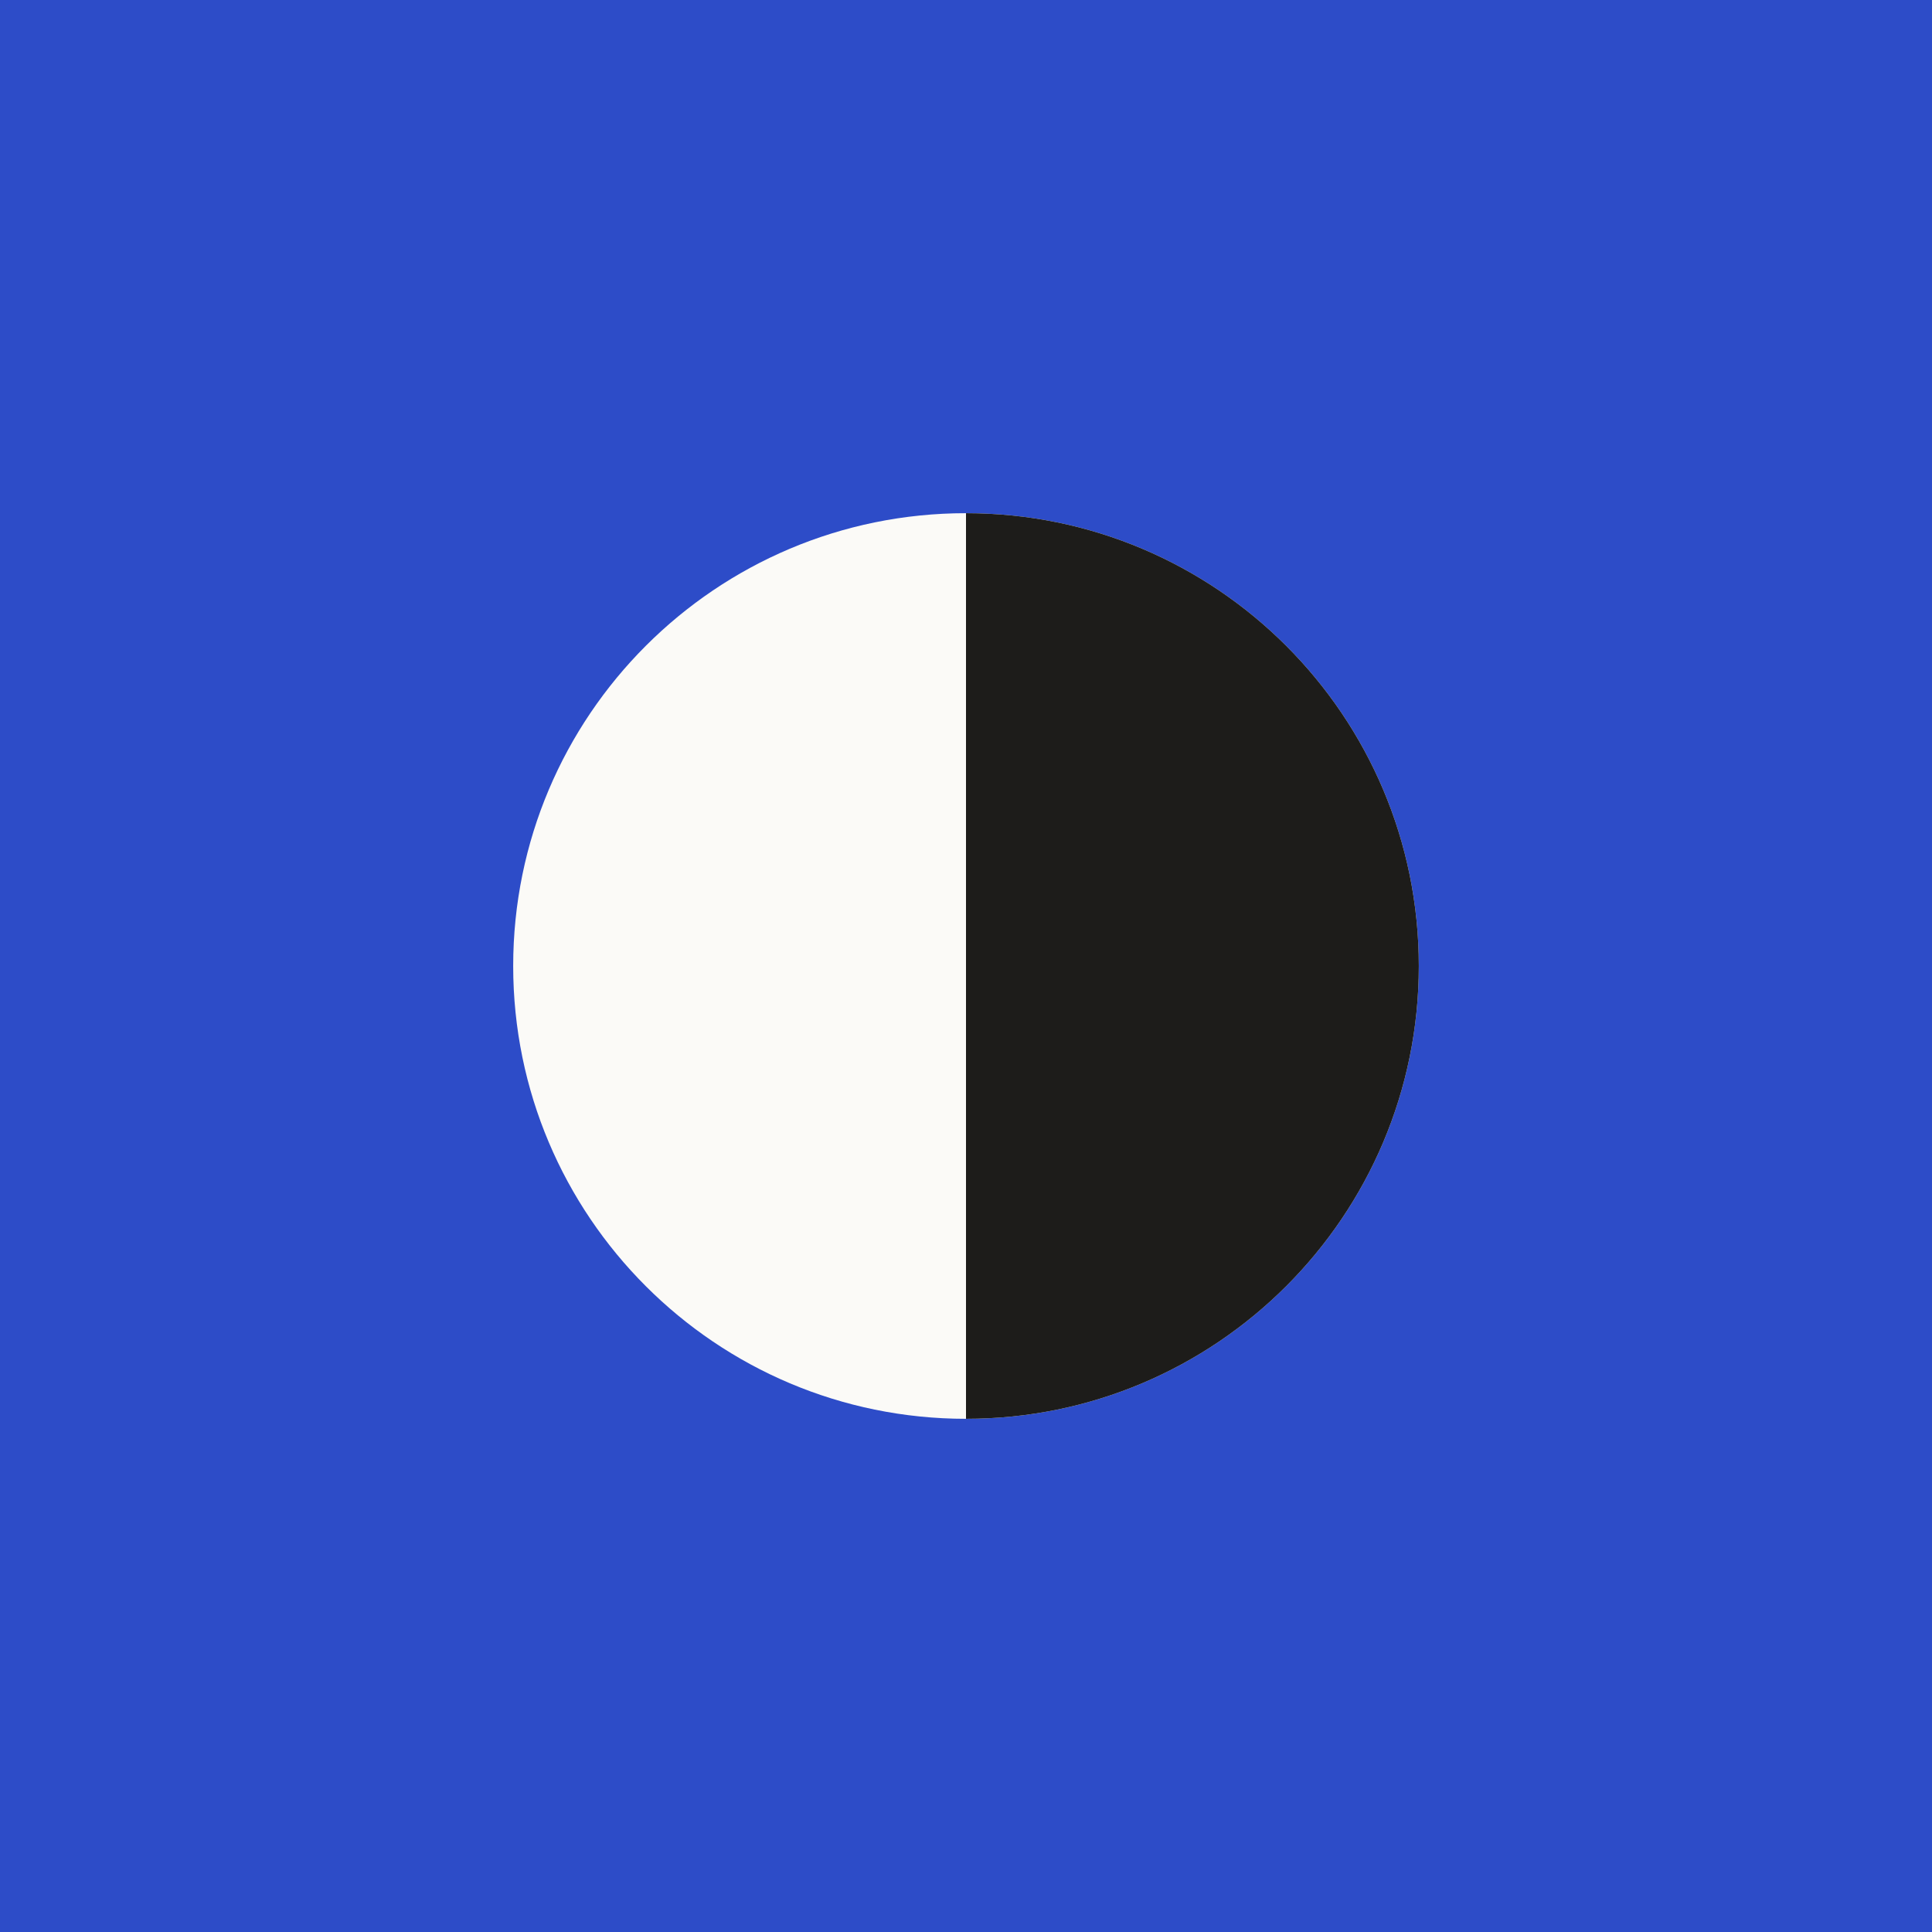
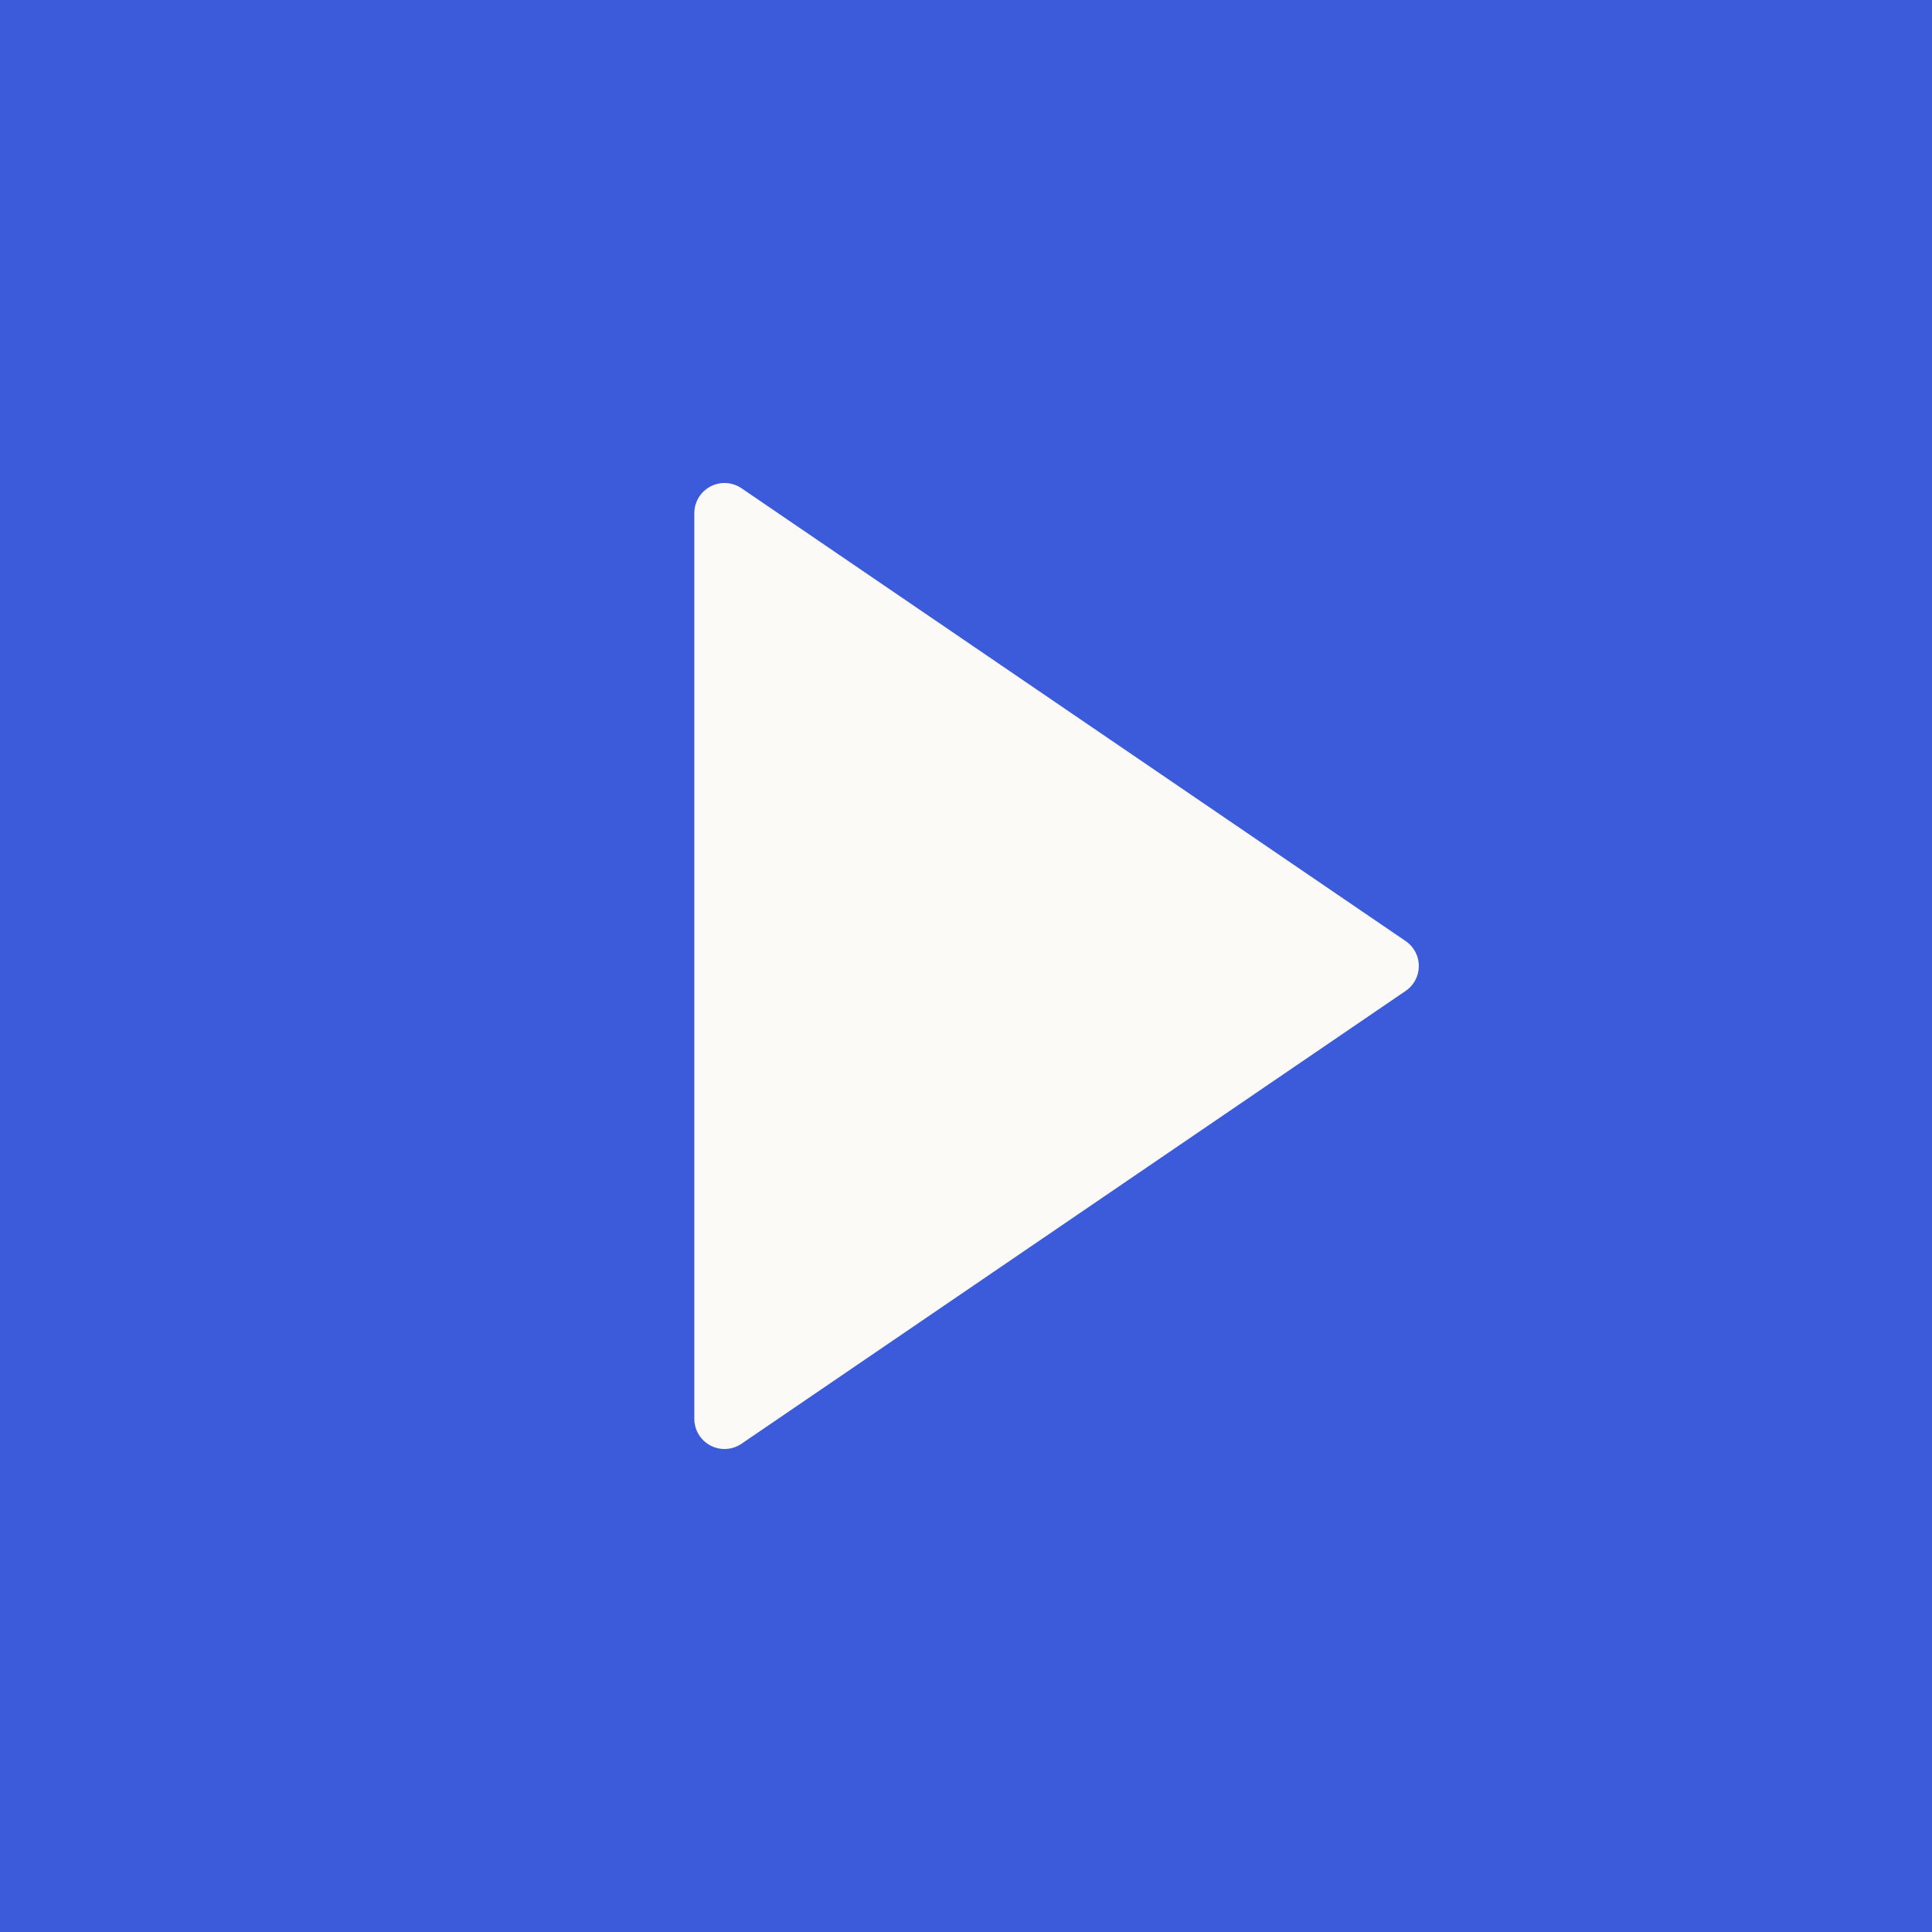
- <svg xmlns="http://www.w3.org/2000/svg" viewBox="0 0 64 64" role="img" aria-label="Contrast">
-   <rect width="64" height="64" fill="#2d4cc8" />
-   <circle cx="32" cy="32" r="15" fill="#fbfaf7" />
-   <path d="M32 17a15 15 0 0 1 0 30z" fill="#1d1c1a" />
+ <svg xmlns="http://www.w3.org/2000/svg" viewBox="0 0 64 64" role="img" aria-label="Run My Agents">
+   <rect width="64" height="64" fill="#3b5bdb" />
+   <path d="M24 17l22 15-22 15z" fill="#fbfaf7" stroke="#fbfaf7" stroke-width="2" stroke-linejoin="round" />
</svg>
